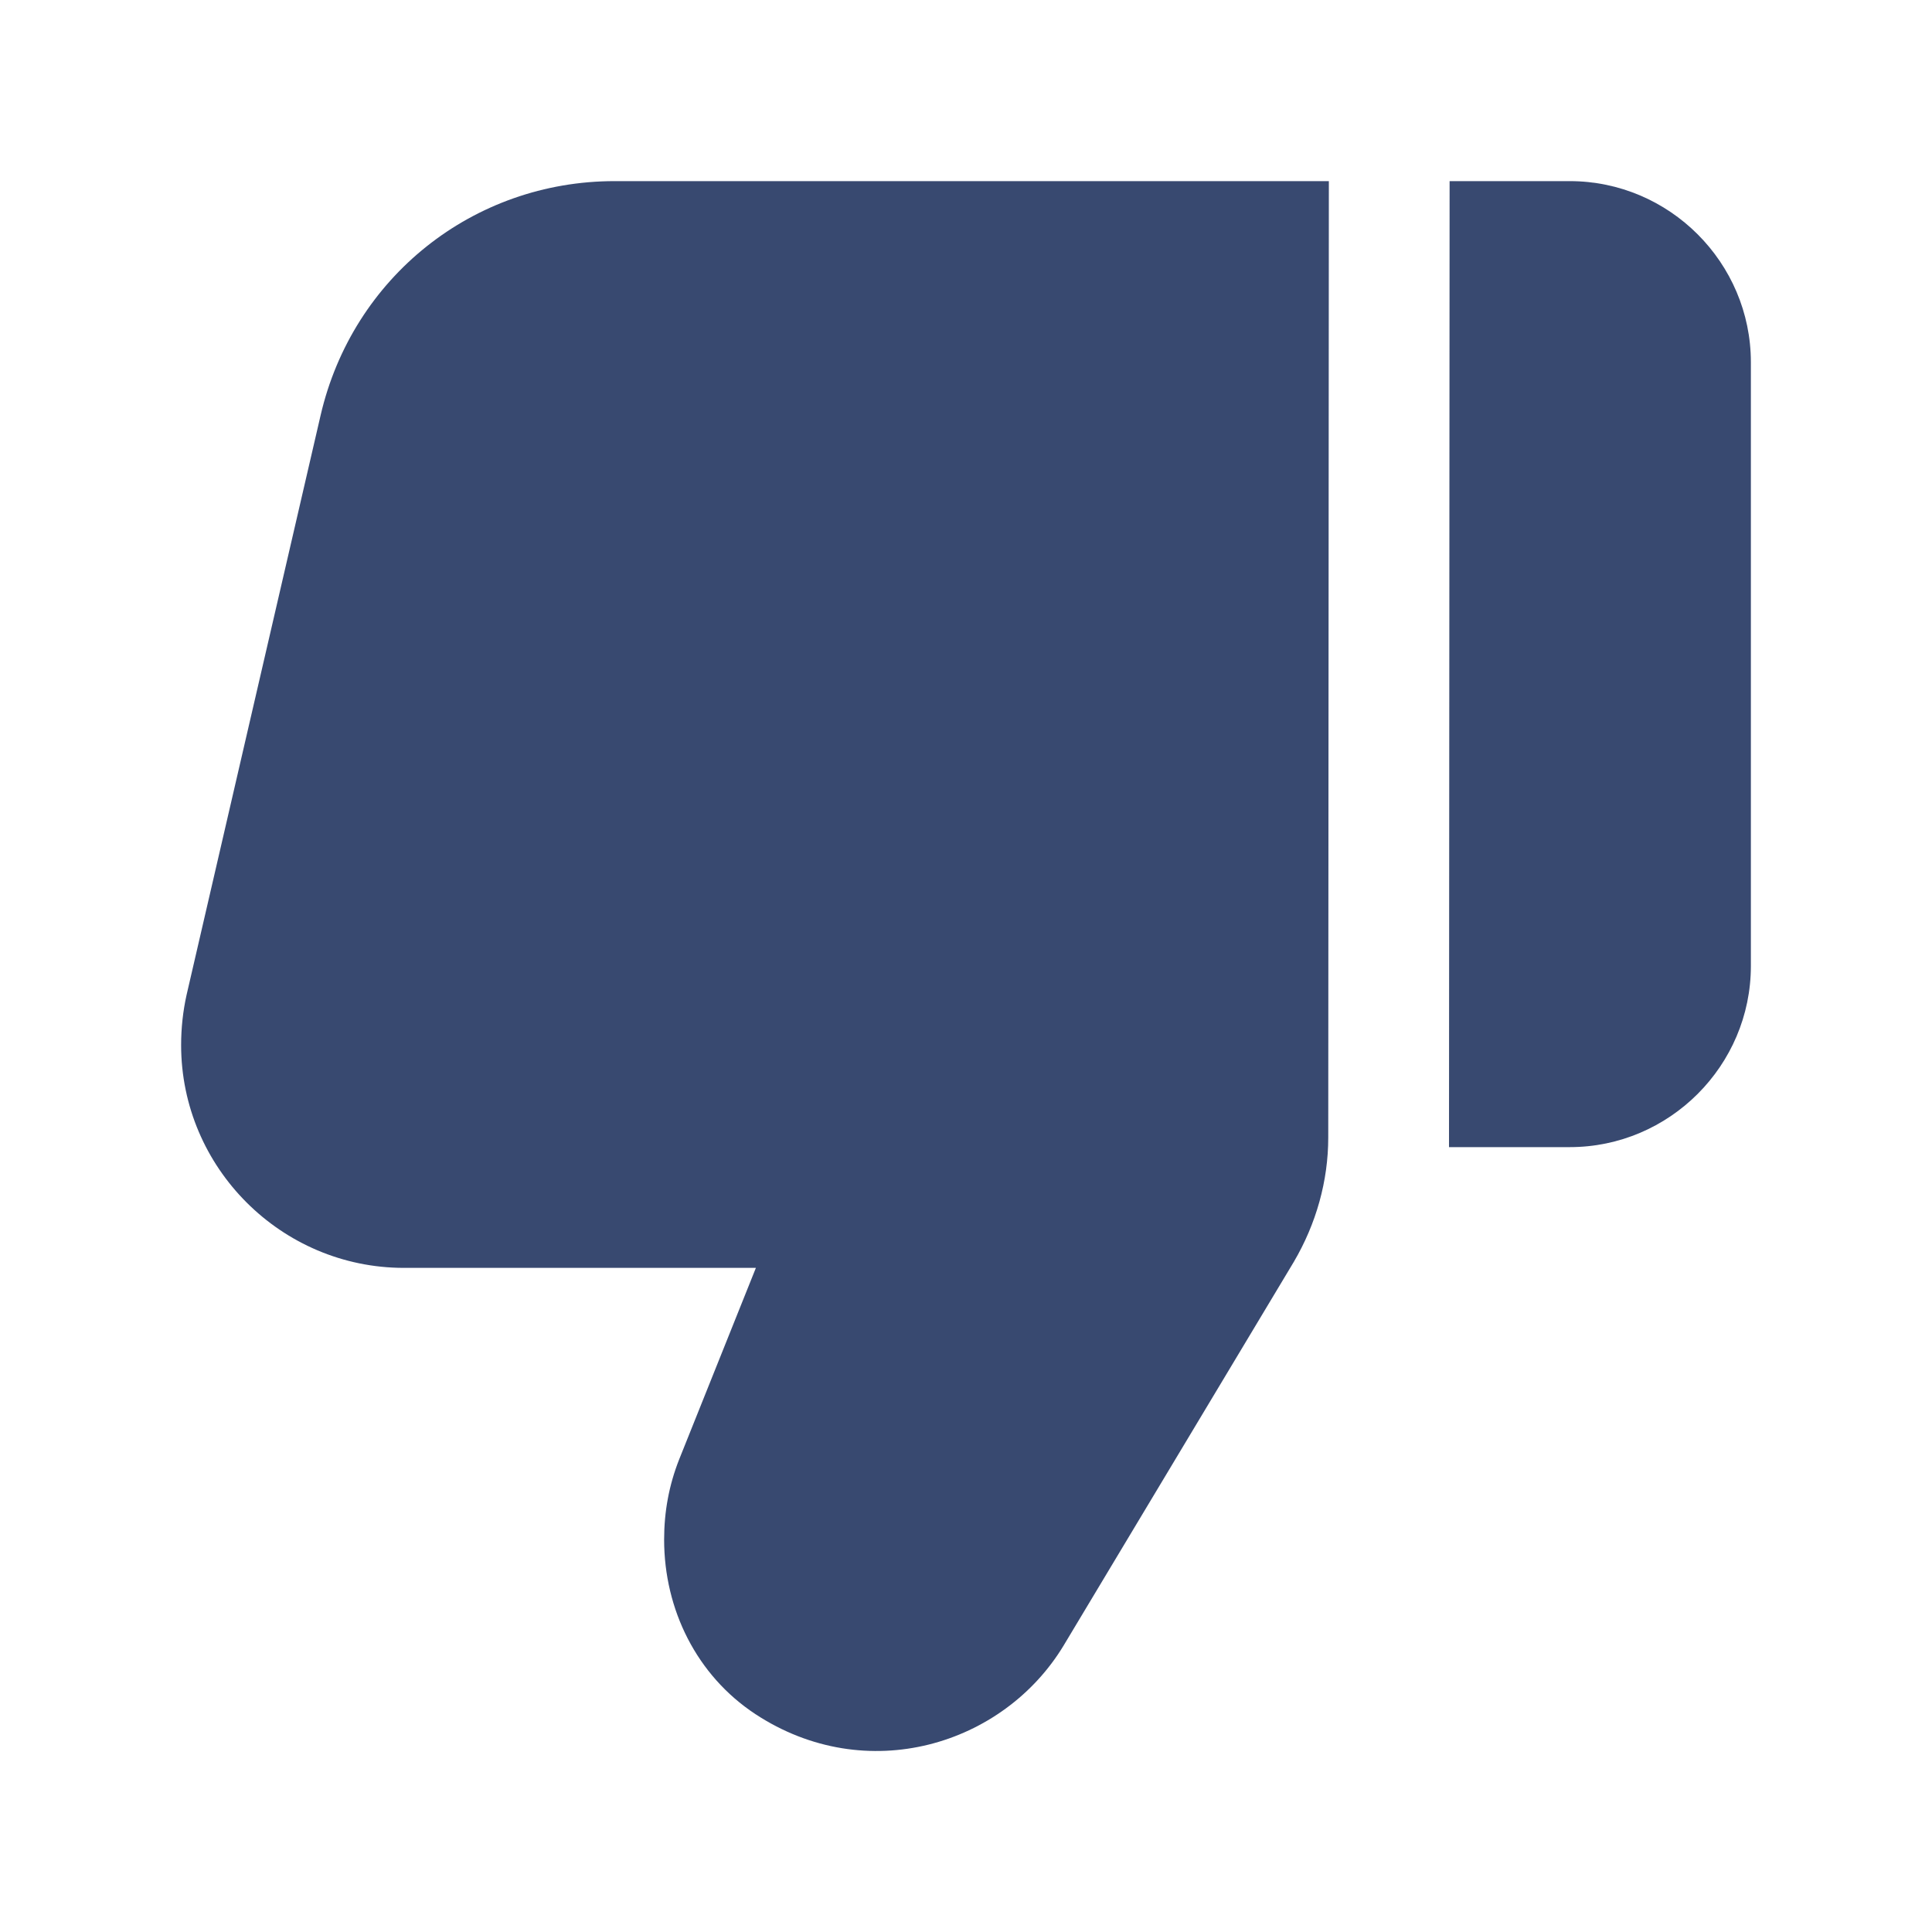
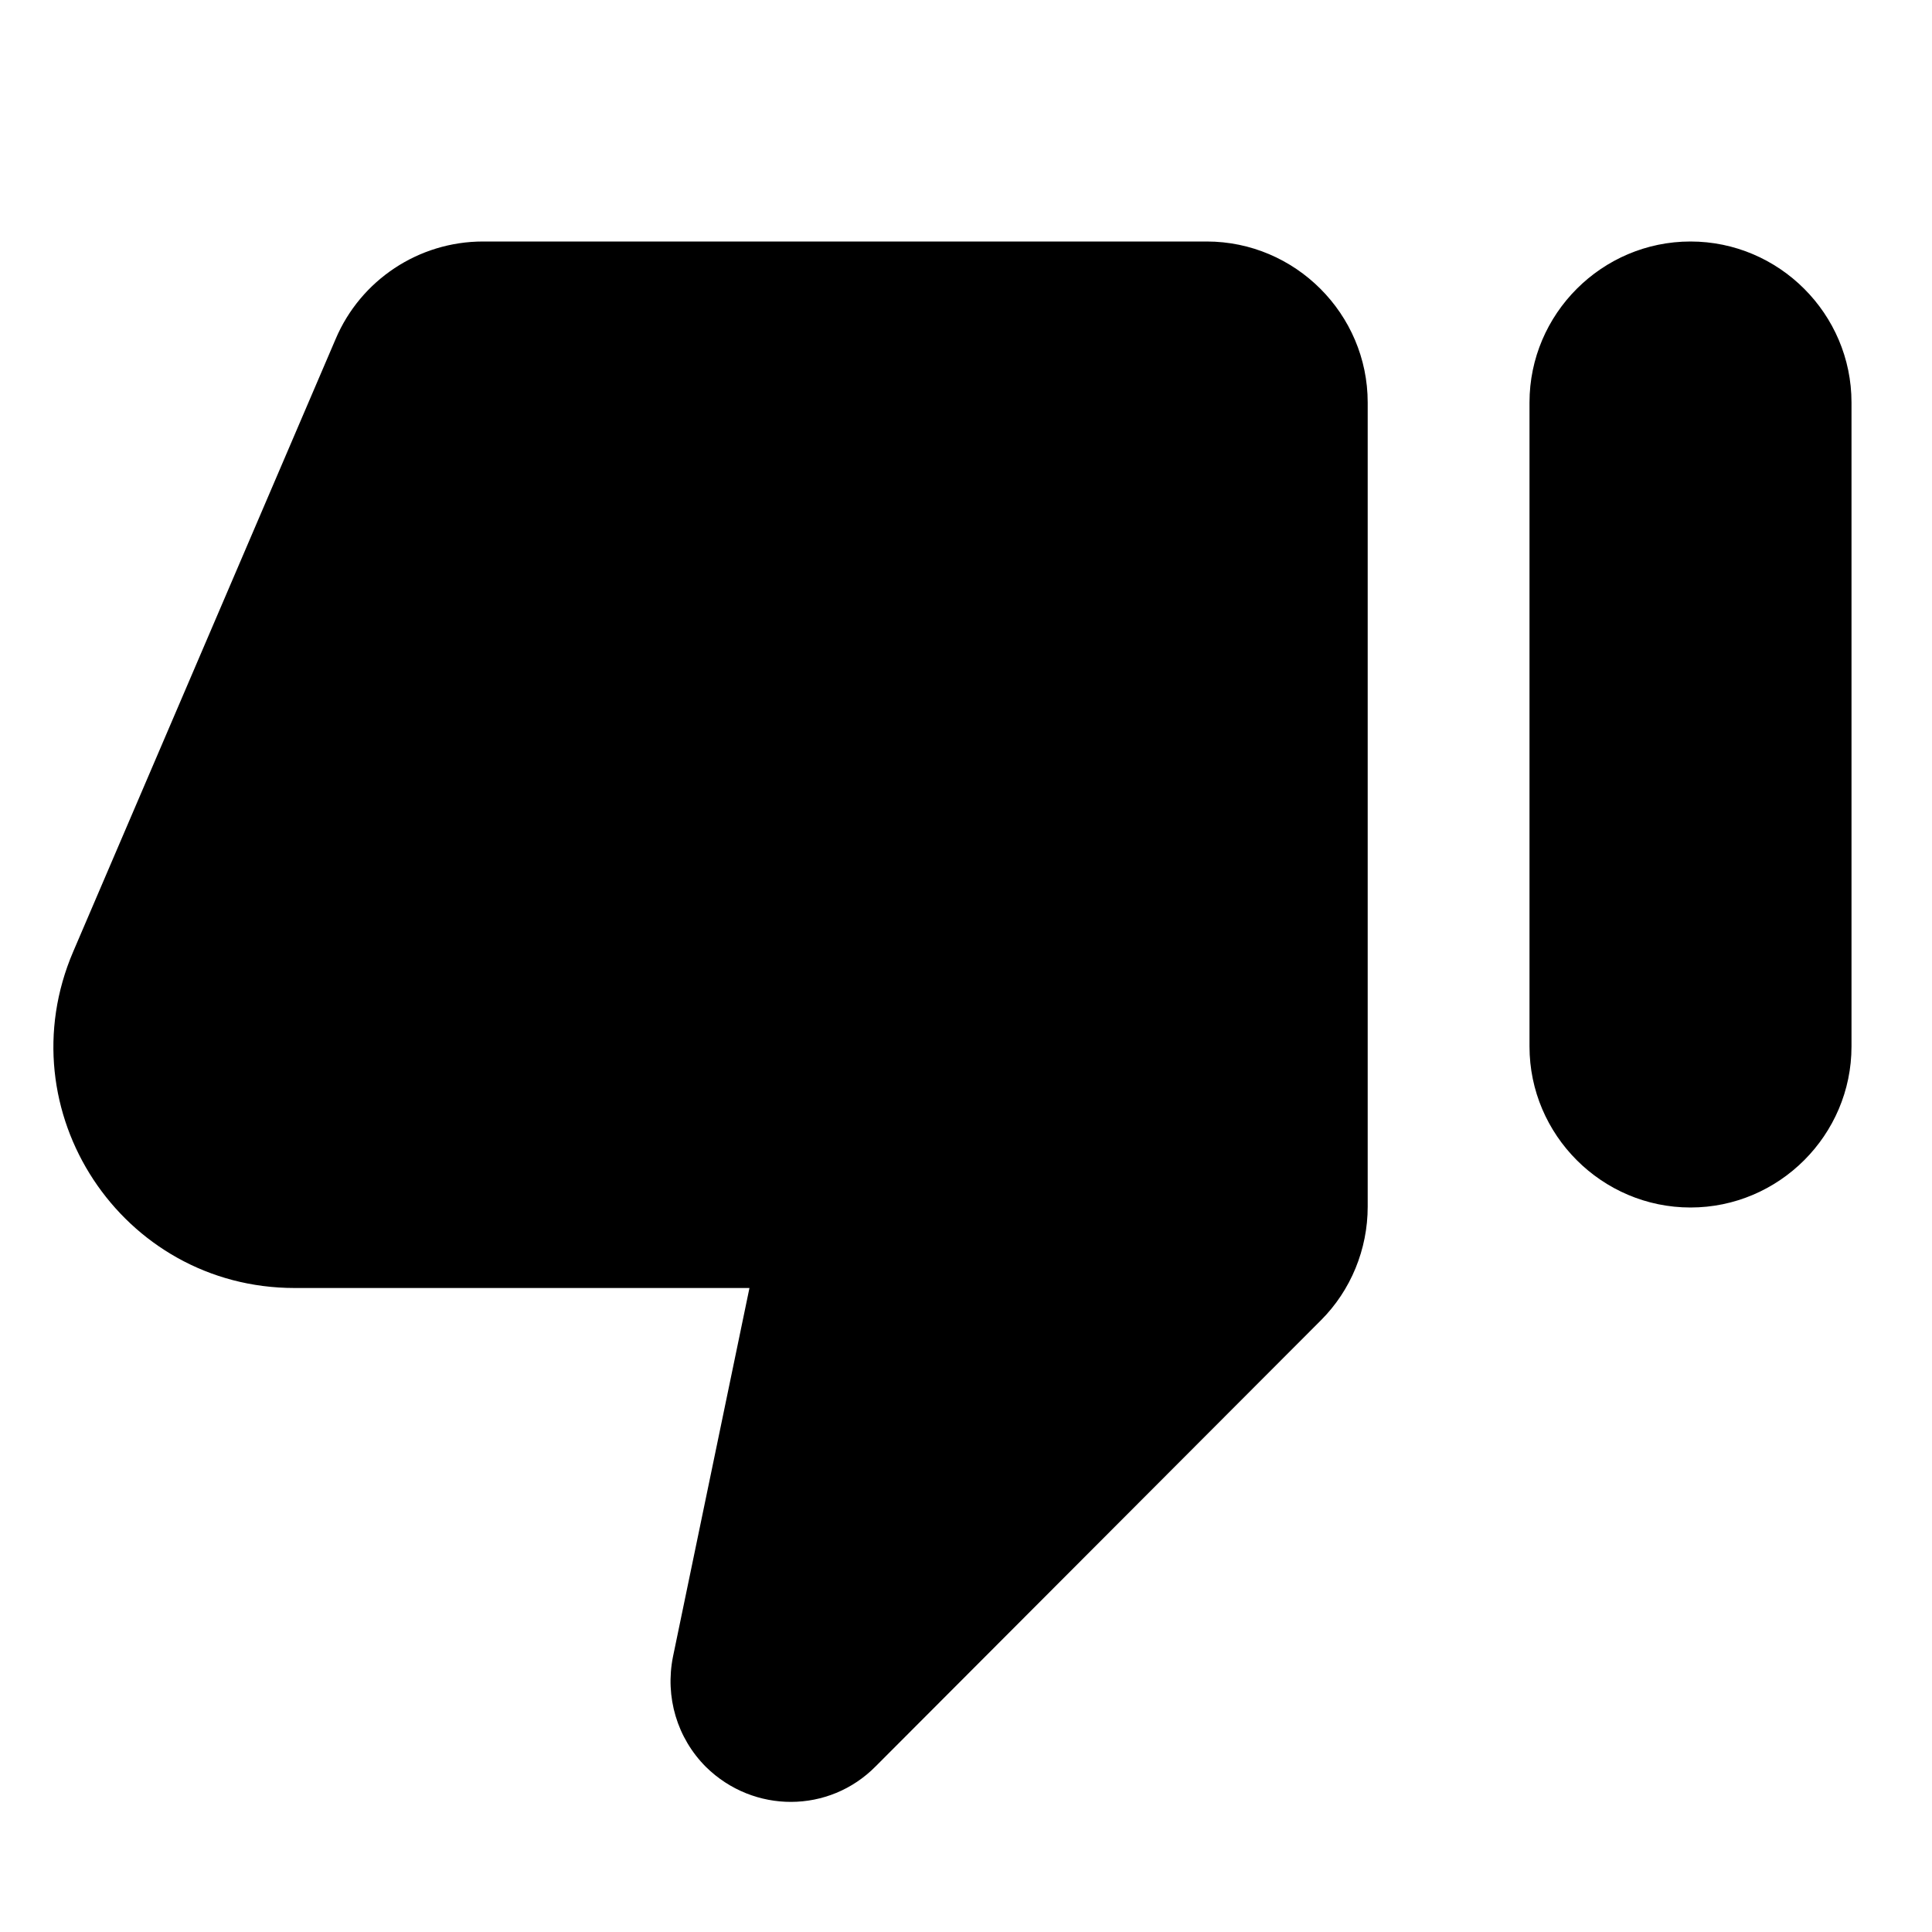
- <svg xmlns="http://www.w3.org/2000/svg" version="1.1" id="Icons" viewBox="0 0 32 32" style="enable-background:new 0 0 32 32;" xml:space="preserve">
-   <style type="text/css">
- 	.st0{fill:#384970;}
- </style>
-   <path class="st0" d="M26,19h-2l0.01-16H26c1.65,0,3,1.35,3,3v10C29,17.65,27.65,19,26,19z" />
-   <path class="st0" d="M3,17.31c0-0.28,0.03-0.56,0.09-0.83l2.22-9.6C5.84,4.59,7.84,3,10.18,3h11.83L22,18.84  c0,0.72-0.2,1.43-0.57,2.06l-3.81,6.35c-1,1.66-3.27,2.35-5.11,1.14C11.54,27.75,11,26.66,11,25.5c0-0.46,0.08-0.9,0.25-1.33  L12.52,21H6.69C4.66,21,3,19.34,3,17.31z" />
+ <svg xmlns="http://www.w3.org/2000/svg" width="64" height="64" viewBox="0 0 24 24">
+   <path fill="currentColor" d="m10.88 21.94l5.53-5.54c.37-.37.58-.88.58-1.41V5c0-1.1-.9-2-2-2H6c-.8 0-1.52.48-1.83 1.21L.91 11.82C.06 13.8 1.51 16 3.66 16h5.65l-.95 4.58c-.1.5.05 1.01.41 1.37c.59.58 1.53.58 2.11-.01M21 3c-1.1 0-2 .9-2 2v8c0 1.1.9 2 2 2s2-.9 2-2V5c0-1.1-.9-2-2-2" />
</svg>
